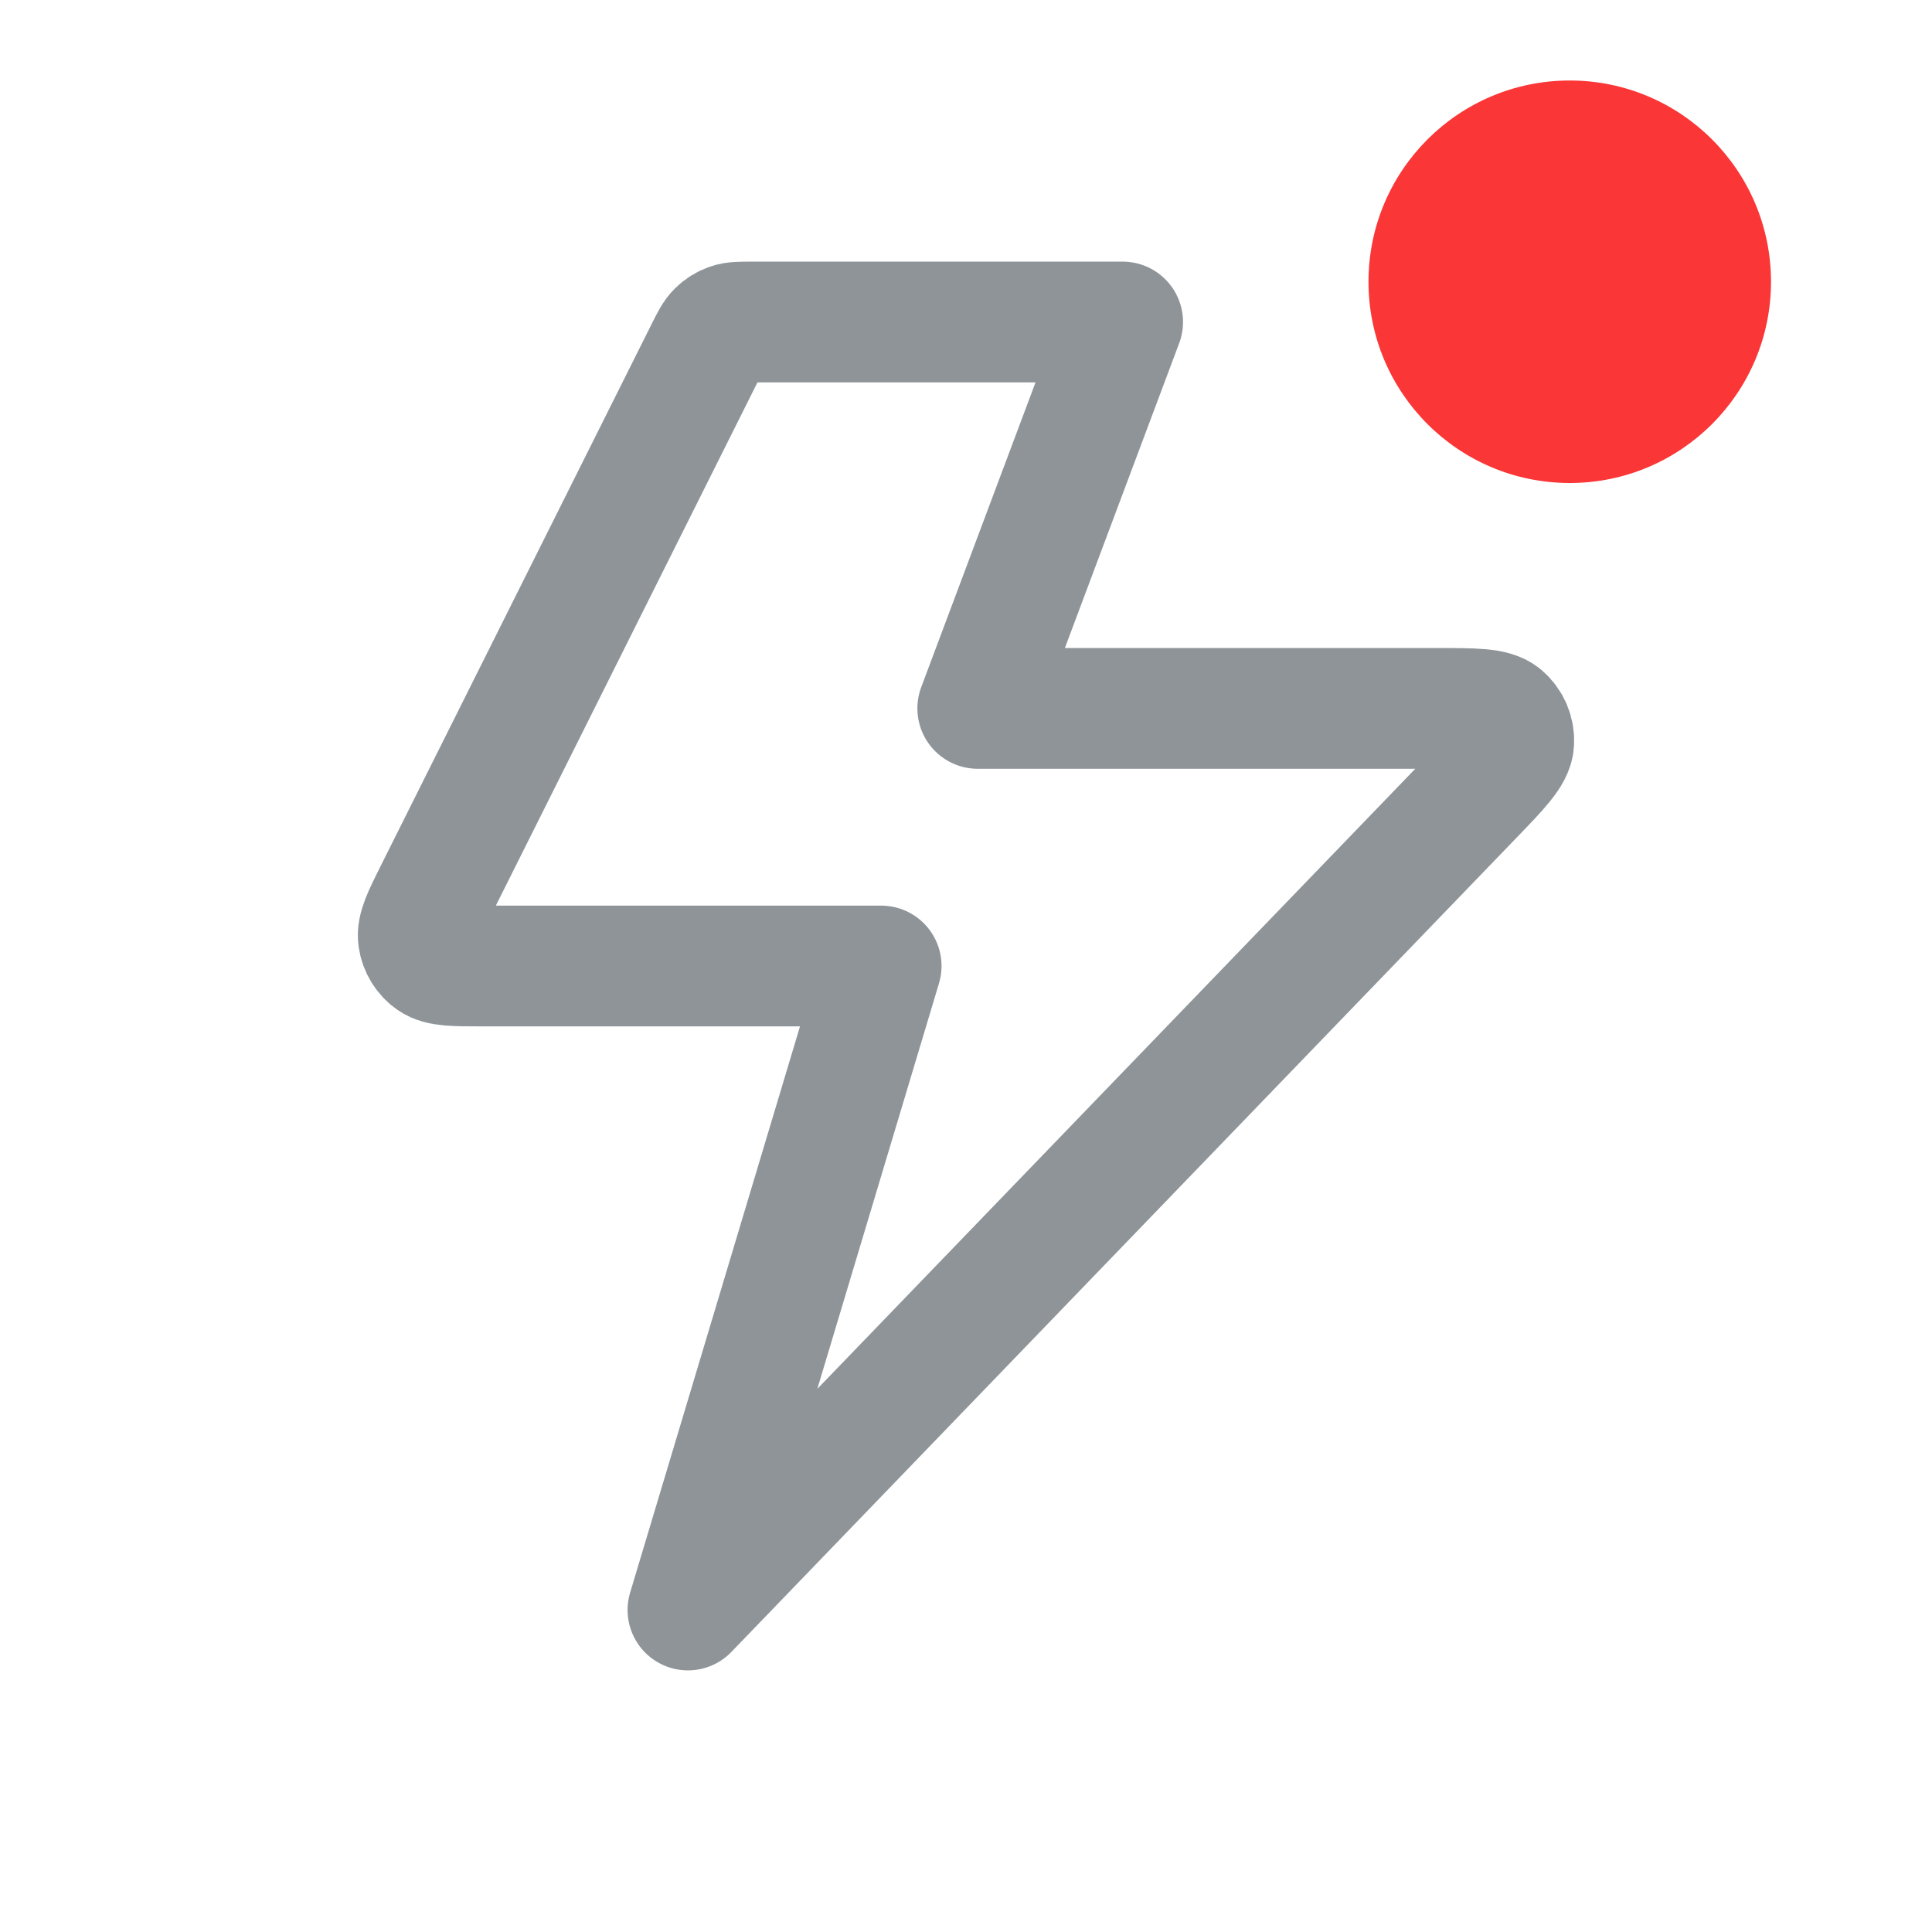
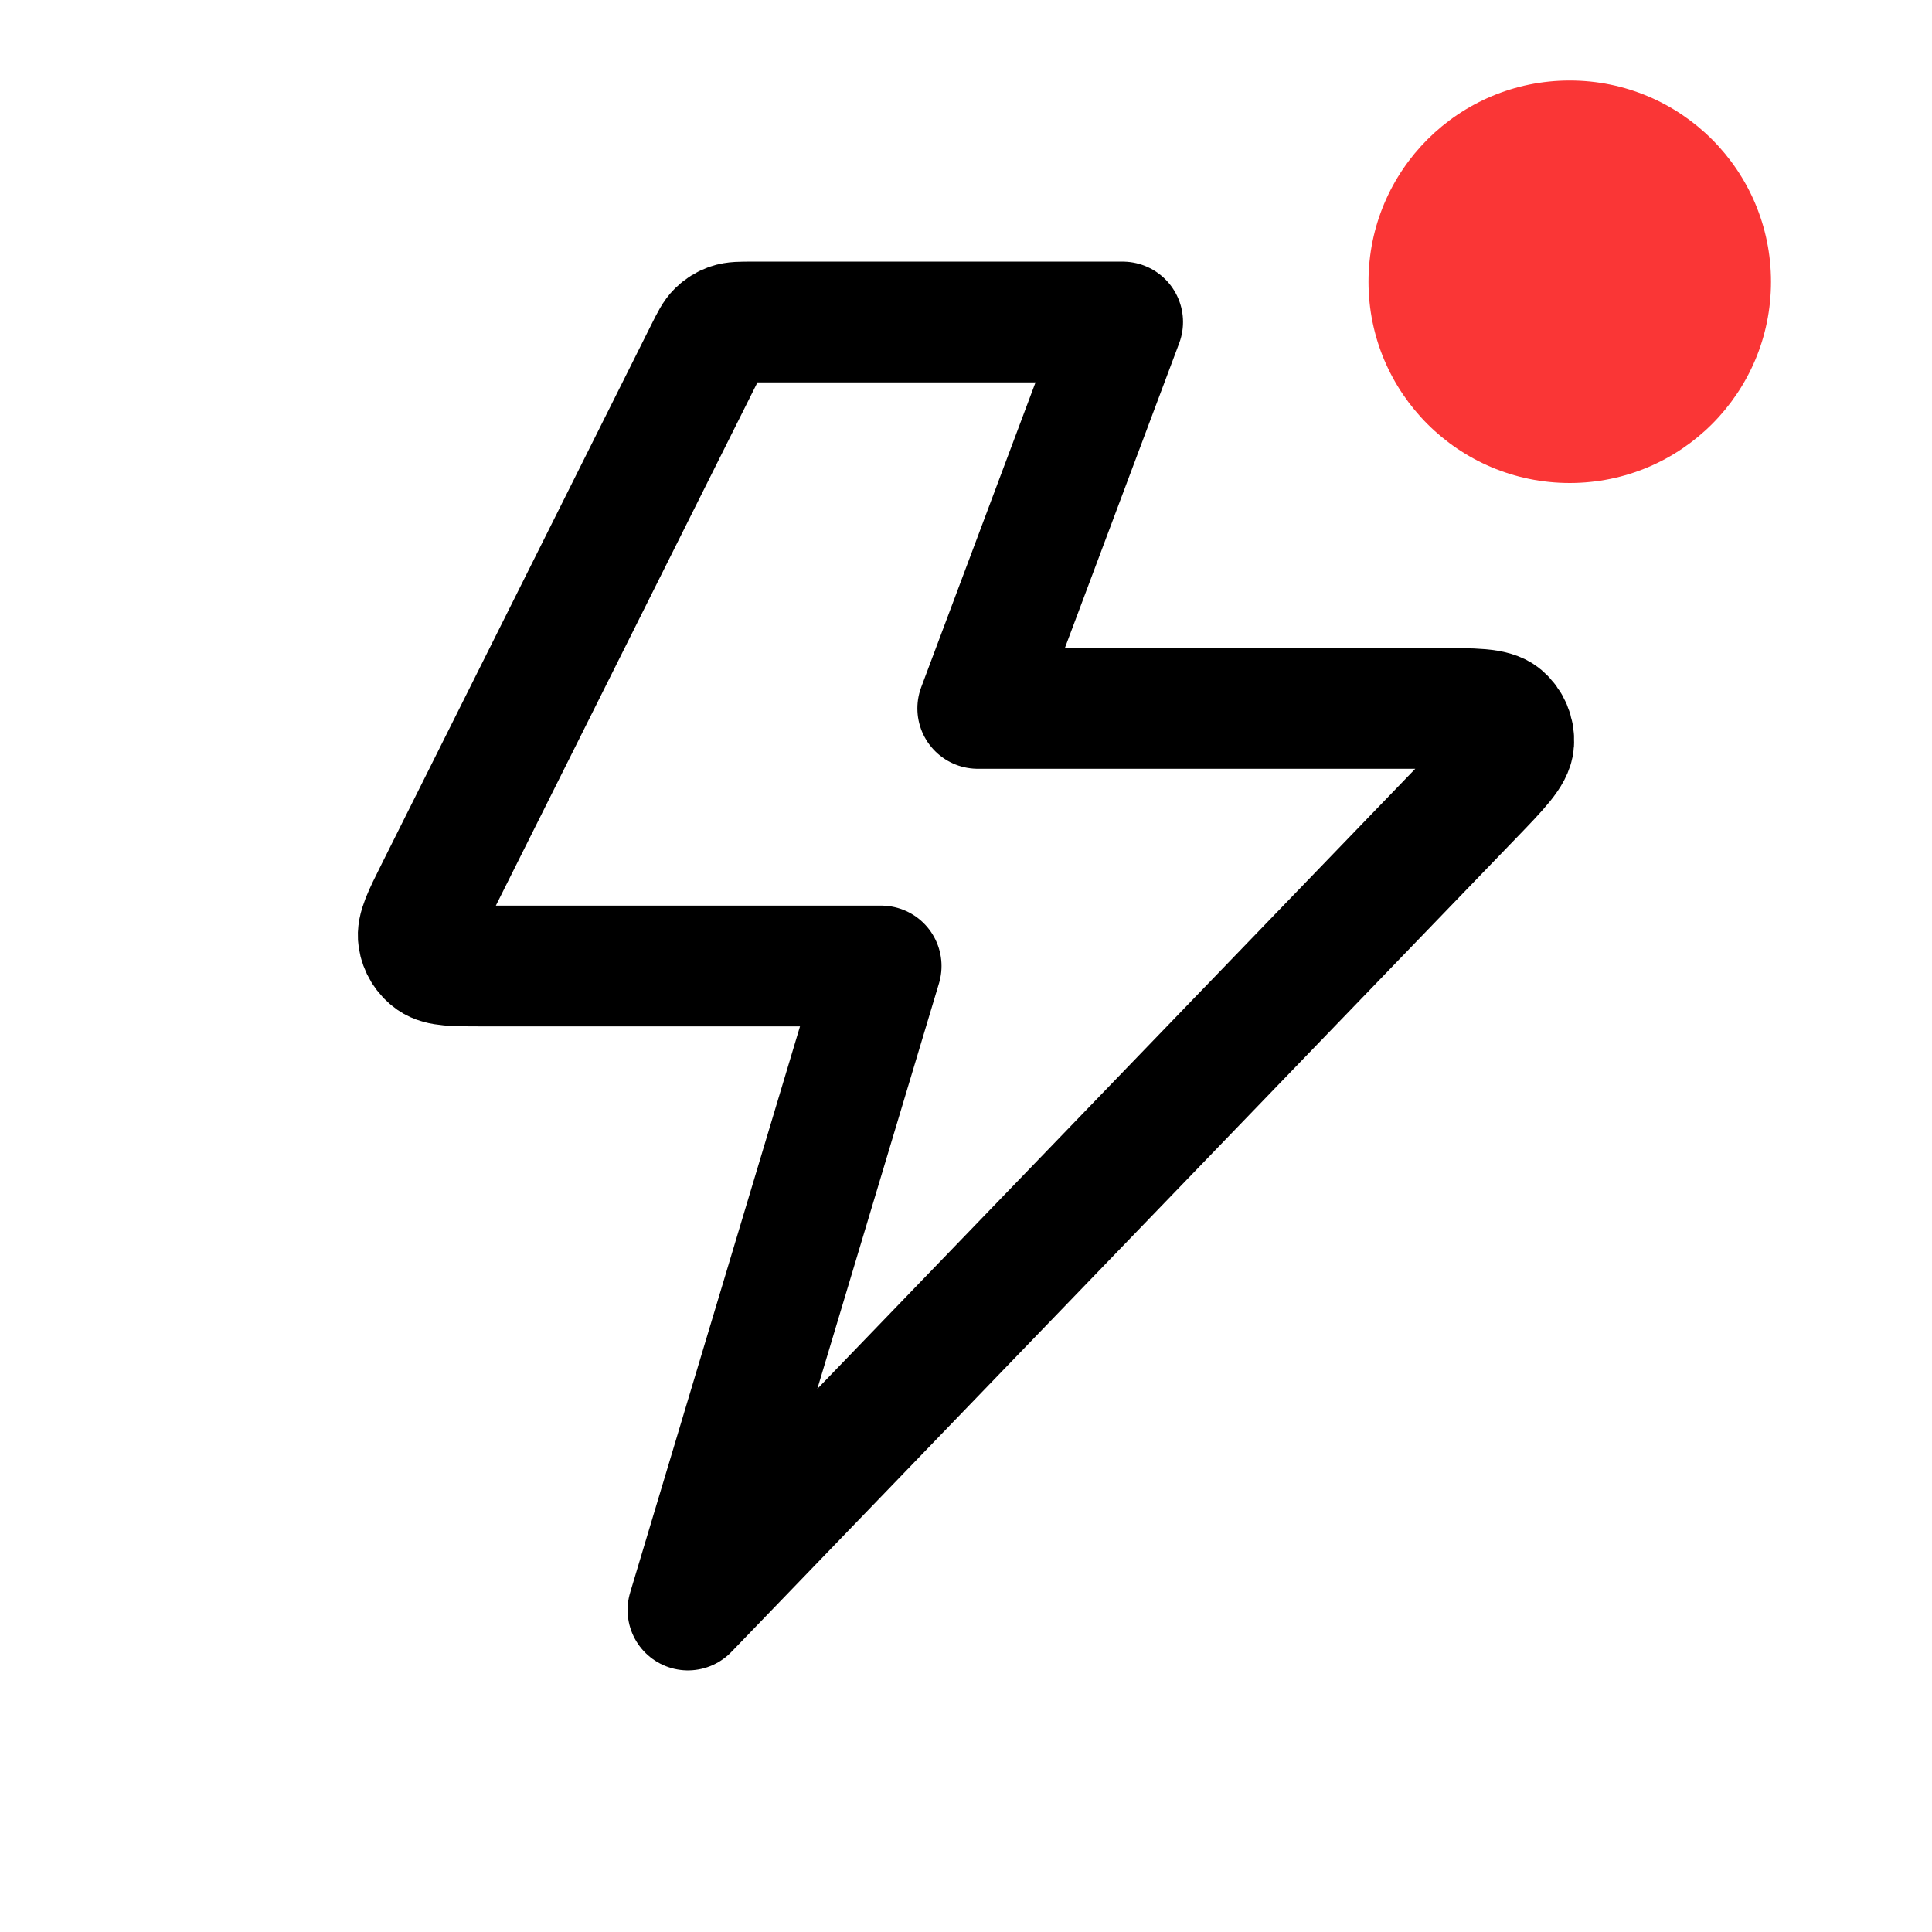
<svg xmlns="http://www.w3.org/2000/svg" width="24" height="24" viewBox="0 0 24 24" fill="none">
-   <path d="M13.946 4H9.342C9.198 4 9.126 4 9.063 4.022C9.007 4.041 8.956 4.073 8.914 4.114C8.866 4.161 8.834 4.225 8.769 4.354L5.409 11.074C5.256 11.38 5.179 11.534 5.198 11.658C5.214 11.767 5.274 11.865 5.364 11.928C5.468 12 5.639 12 5.982 12H10.946L8.546 20L18.301 9.884C18.63 9.543 18.794 9.372 18.804 9.226C18.812 9.1 18.76 8.976 18.663 8.894C18.551 8.8 18.314 8.8 17.84 8.8H12.146L13.946 4Z" stroke="#8E9498" stroke-width="1.5" stroke-linecap="round" stroke-linejoin="round" />
+   <path d="M13.946 4H9.342C9.198 4 9.126 4 9.063 4.022C9.007 4.041 8.956 4.073 8.914 4.114C8.866 4.161 8.834 4.225 8.769 4.354L5.409 11.074C5.256 11.38 5.179 11.534 5.198 11.658C5.214 11.767 5.274 11.865 5.364 11.928C5.468 12 5.639 12 5.982 12H10.946L8.546 20L18.301 9.884C18.63 9.543 18.794 9.372 18.804 9.226C18.812 9.1 18.76 8.976 18.663 8.894C18.551 8.8 18.314 8.8 17.84 8.8H12.146L13.946 4Z" stroke="currentColor" stroke-width="1.5" stroke-linecap="round" stroke-linejoin="round" />
  <circle cx="19.5" cy="3.5" r="2.5" fill="#FA3636" />
</svg>
